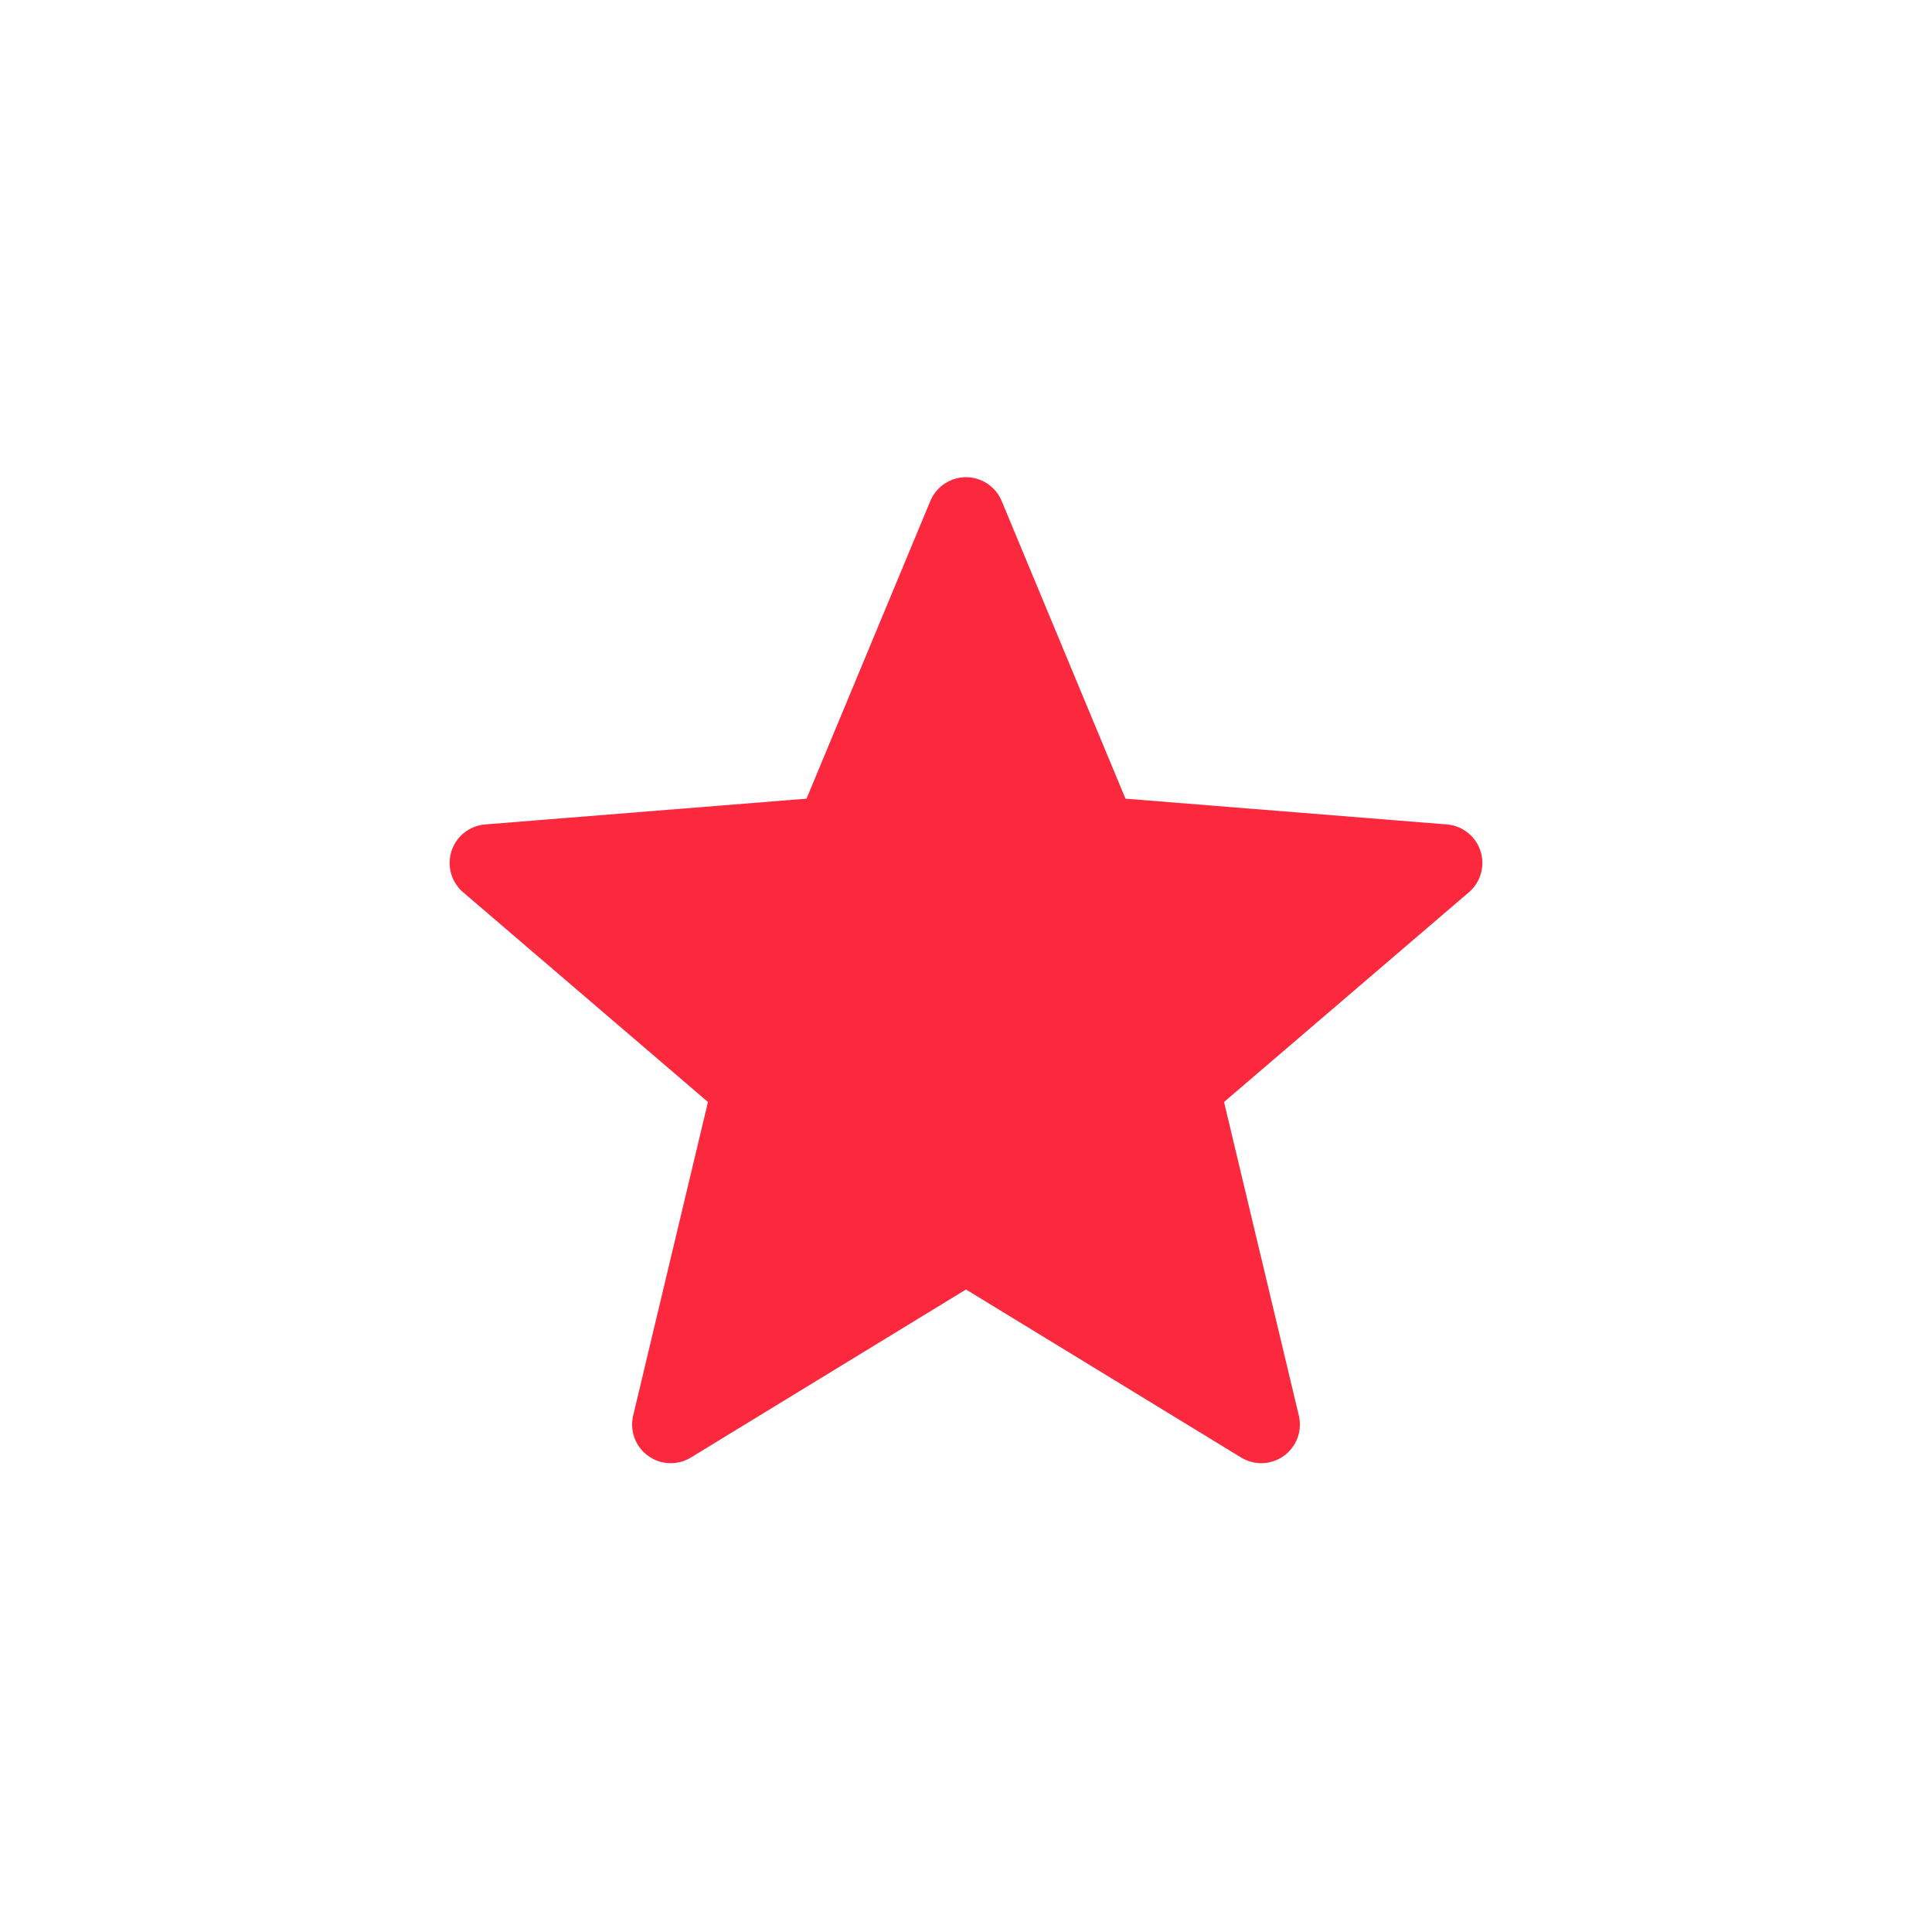
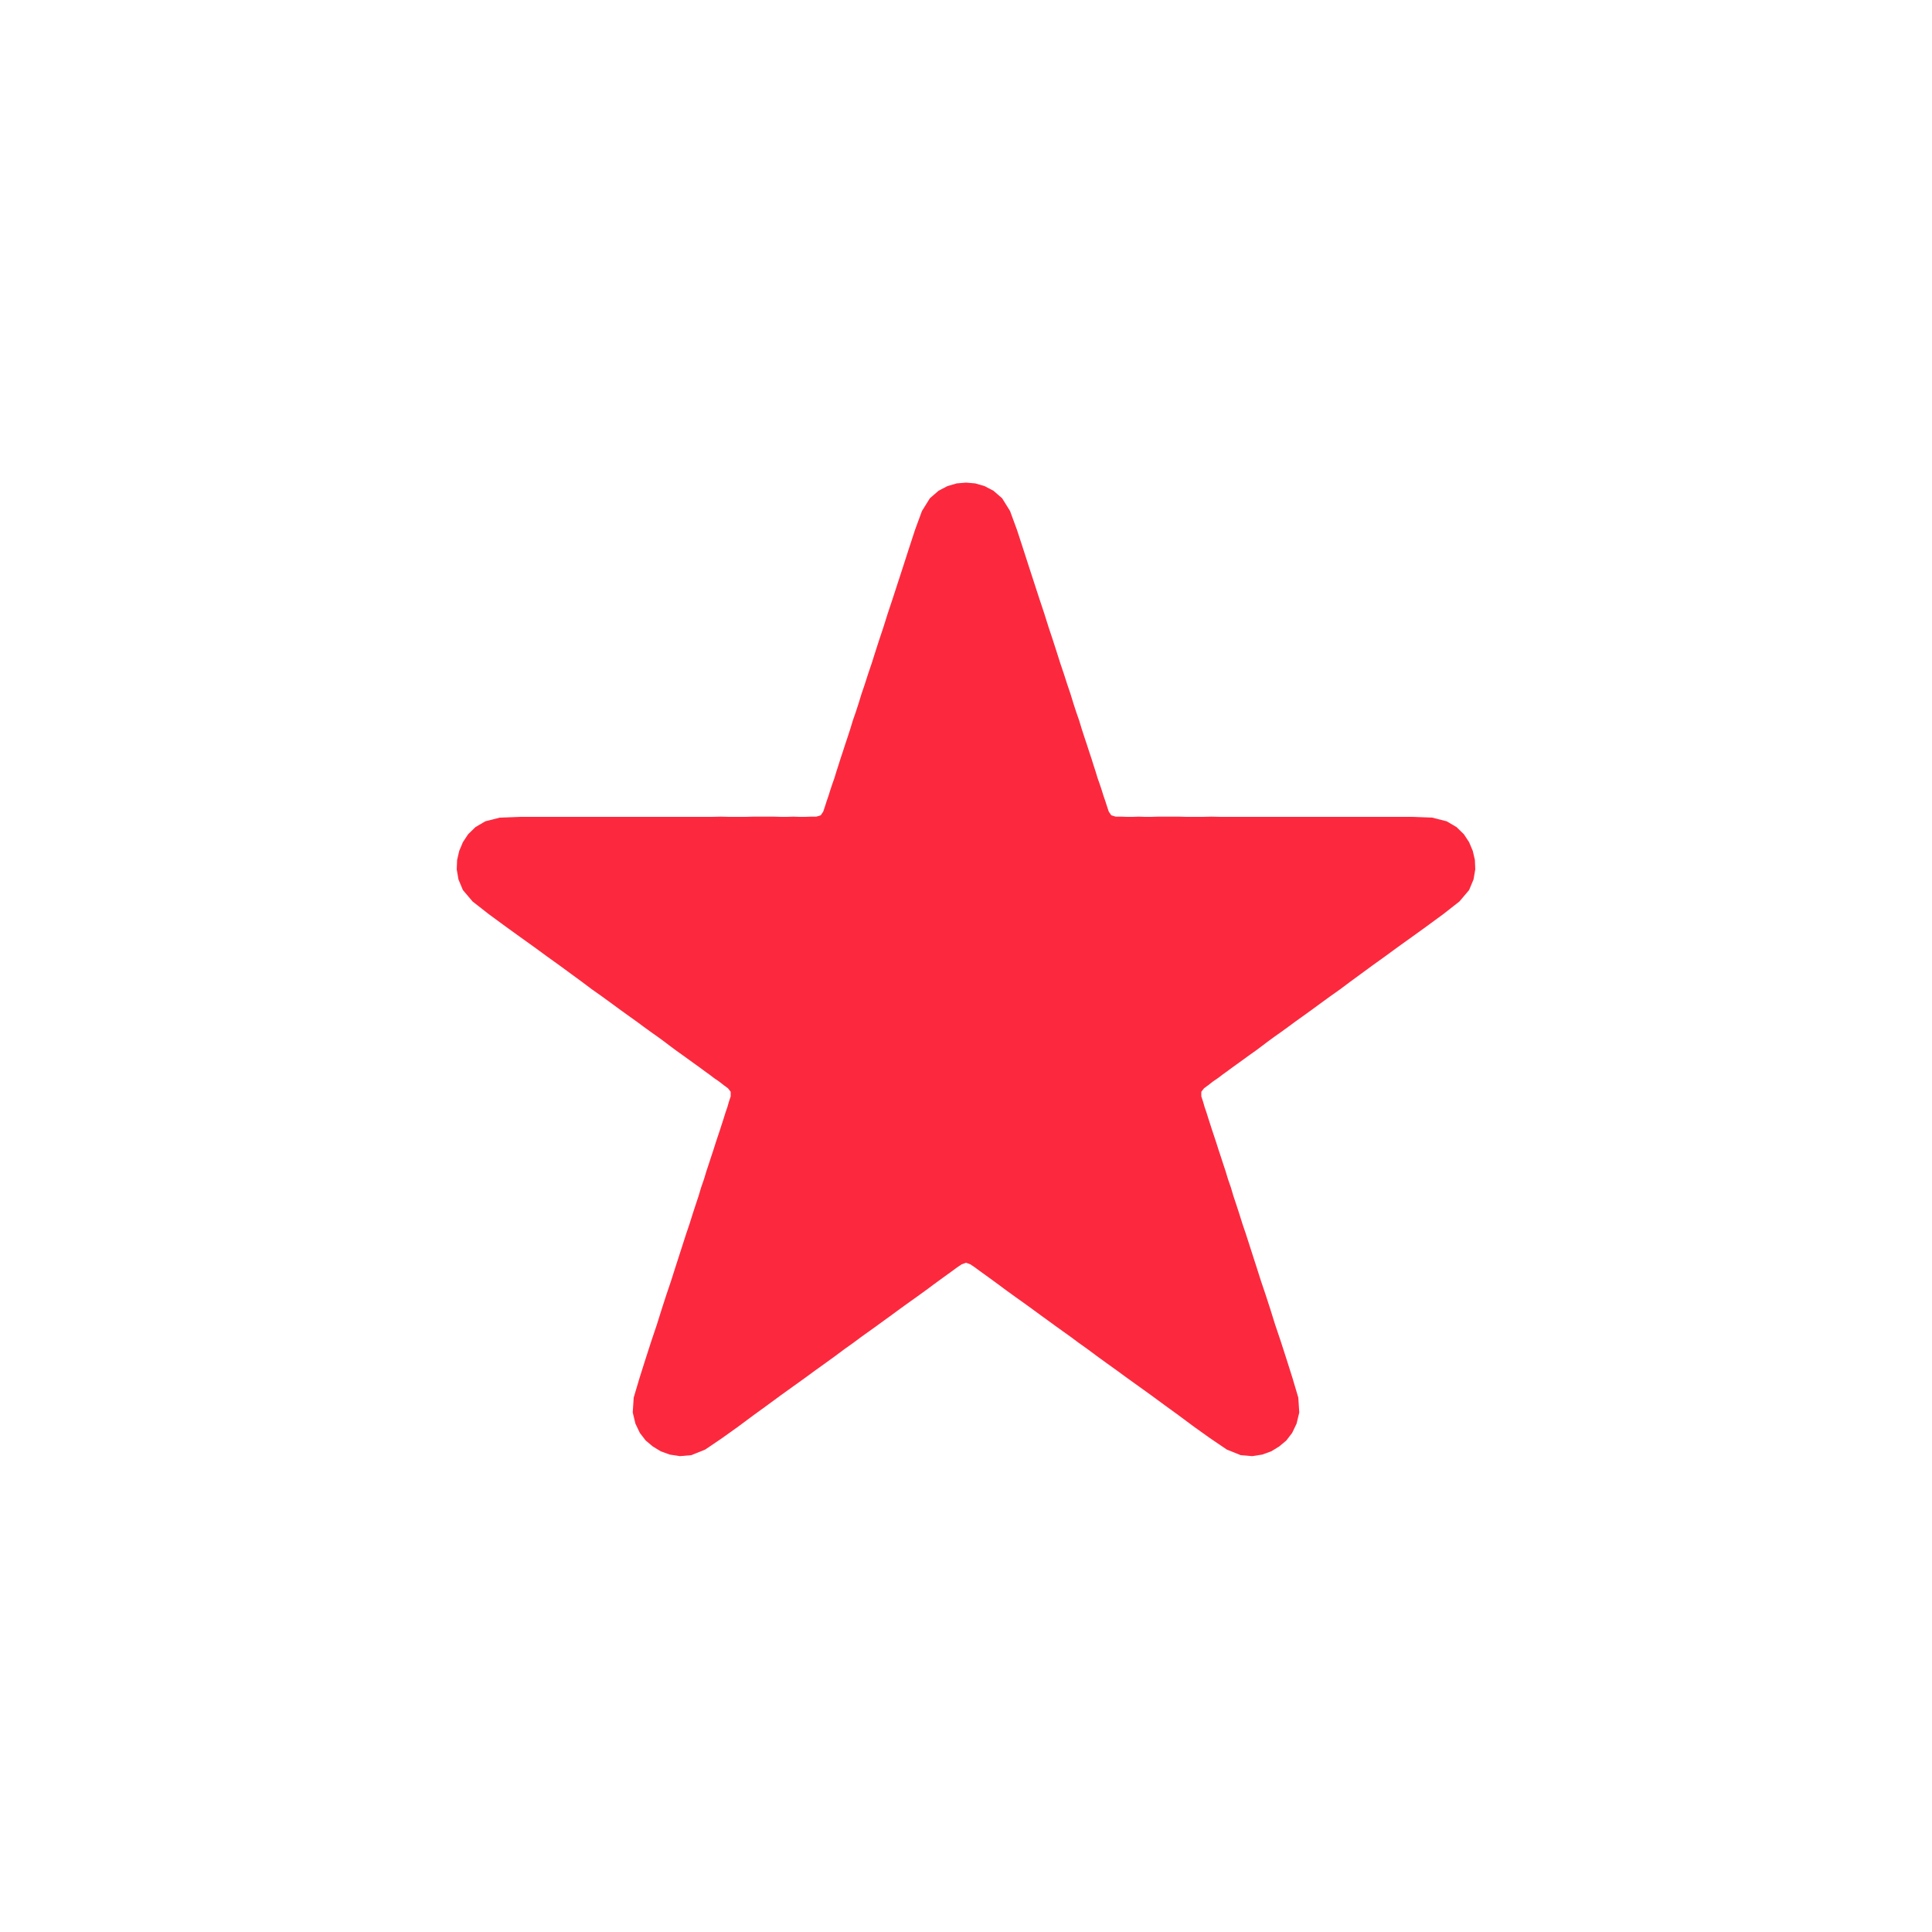
<svg xmlns="http://www.w3.org/2000/svg" viewBox="0 0 100 100" width="100" height="100">
-   <path d="M 50.000 26.700 L 56.877 43.235 L 74.727 44.666 L 61.127 56.315 L 65.282 73.734 L 50.000 64.400 L 34.718 73.734 L 38.873 56.315 L 25.273 44.666 L 43.123 43.235 Z" fill="#FC293E" stroke="#FC293E" stroke-width="4.0" stroke-linejoin="round" />
+   <path fill="#FC293E" d="M 50.00 24.98 L 50.48 25.02 L 50.96 25.16 L 51.42 25.40 L 51.87 25.79 L 52.28 26.45 L 52.64 27.43 L 52.96 28.41 L 53.26 29.34 L 53.54 30.20 L 53.80 31.00 L 54.05 31.75 L 54.27 32.45 L 54.49 33.11 L 54.69 33.73 L 54.88 34.33 L 55.07 34.89 L 55.24 35.42 L 55.41 35.92 L 55.56 36.41 L 55.71 36.87 L 55.86 37.30 L 55.99 37.73 L 56.12 38.13 L 56.25 38.52 L 56.37 38.89 L 56.49 39.25 L 56.60 39.60 L 56.71 39.94 L 56.81 40.27 L 56.92 40.58 L 57.02 40.88 L 57.11 41.17 L 57.21 41.46 L 57.30 41.74 L 57.39 42.01 L 57.52 42.20 L 57.75 42.27 L 58.04 42.27 L 58.33 42.28 L 58.63 42.28 L 58.94 42.27 L 59.26 42.28 L 59.58 42.28 L 59.93 42.27 L 60.29 42.27 L 60.65 42.27 L 61.03 42.27 L 61.42 42.28 L 61.83 42.28 L 62.25 42.28 L 62.70 42.27 L 63.16 42.28 L 63.64 42.28 L 64.15 42.28 L 64.68 42.28 L 65.24 42.28 L 65.83 42.28 L 66.45 42.28 L 67.11 42.28 L 67.80 42.28 L 68.54 42.28 L 69.33 42.28 L 70.17 42.28 L 71.07 42.28 L 72.05 42.28 L 73.08 42.28 L 74.13 42.32 L 74.88 42.51 L 75.39 42.81 L 75.77 43.18 L 76.04 43.59 L 76.23 44.04 L 76.34 44.51 L 76.36 45.00 L 76.27 45.52 L 76.04 46.07 L 75.54 46.66 L 74.71 47.31 L 73.88 47.92 L 73.09 48.49 L 72.35 49.02 L 71.68 49.51 L 71.04 49.97 L 70.44 50.41 L 69.88 50.82 L 69.36 51.21 L 68.85 51.57 L 68.37 51.92 L 67.92 52.25 L 67.49 52.56 L 67.07 52.86 L 66.69 53.14 L 66.32 53.41 L 65.95 53.67 L 65.61 53.92 L 65.28 54.17 L 64.97 54.40 L 64.66 54.62 L 64.37 54.83 L 64.08 55.04 L 63.80 55.24 L 63.53 55.44 L 63.28 55.62 L 63.03 55.81 L 62.78 55.98 L 62.55 56.16 L 62.32 56.33 L 62.18 56.51 L 62.18 56.75 L 62.27 57.02 L 62.35 57.30 L 62.45 57.59 L 62.54 57.88 L 62.64 58.19 L 62.74 58.50 L 62.85 58.83 L 62.96 59.16 L 63.07 59.51 L 63.19 59.87 L 63.31 60.24 L 63.44 60.63 L 63.56 61.03 L 63.71 61.46 L 63.84 61.90 L 63.99 62.35 L 64.15 62.84 L 64.31 63.35 L 64.49 63.88 L 64.67 64.44 L 64.86 65.03 L 65.06 65.65 L 65.27 66.31 L 65.51 67.02 L 65.75 67.76 L 66.00 68.56 L 66.29 69.42 L 66.59 70.35 L 66.90 71.33 L 67.20 72.34 L 67.25 73.11 L 67.11 73.69 L 66.88 74.17 L 66.58 74.56 L 66.21 74.87 L 65.80 75.12 L 65.33 75.29 L 64.81 75.37 L 64.22 75.32 L 63.50 75.03 L 62.63 74.44 L 61.79 73.84 L 61.01 73.26 L 60.28 72.73 L 59.60 72.23 L 58.96 71.77 L 58.36 71.34 L 57.80 70.93 L 57.27 70.55 L 56.76 70.18 L 56.29 69.83 L 55.84 69.51 L 55.41 69.19 L 54.99 68.89 L 54.60 68.61 L 54.23 68.34 L 53.87 68.08 L 53.53 67.83 L 53.20 67.59 L 52.88 67.36 L 52.57 67.14 L 52.28 66.93 L 51.99 66.72 L 51.71 66.51 L 51.45 66.32 L 51.19 66.13 L 50.94 65.95 L 50.69 65.77 L 50.46 65.60 L 50.22 65.44 L 50.00 65.36 L 49.78 65.44 L 49.54 65.60 L 49.31 65.77 L 49.06 65.95 L 48.81 66.13 L 48.55 66.32 L 48.29 66.51 L 48.01 66.72 L 47.72 66.93 L 47.43 67.14 L 47.12 67.36 L 46.80 67.59 L 46.47 67.83 L 46.13 68.08 L 45.77 68.34 L 45.40 68.61 L 45.01 68.89 L 44.59 69.19 L 44.16 69.51 L 43.71 69.83 L 43.24 70.18 L 42.73 70.55 L 42.20 70.93 L 41.64 71.34 L 41.04 71.77 L 40.40 72.23 L 39.72 72.73 L 38.99 73.26 L 38.21 73.84 L 37.37 74.44 L 36.50 75.03 L 35.78 75.32 L 35.19 75.37 L 34.67 75.29 L 34.20 75.12 L 33.79 74.87 L 33.42 74.56 L 33.12 74.17 L 32.89 73.69 L 32.75 73.11 L 32.80 72.34 L 33.10 71.33 L 33.41 70.35 L 33.71 69.42 L 34.00 68.56 L 34.25 67.76 L 34.49 67.02 L 34.73 66.31 L 34.94 65.65 L 35.14 65.03 L 35.33 64.44 L 35.51 63.88 L 35.69 63.35 L 35.85 62.84 L 36.01 62.35 L 36.16 61.90 L 36.29 61.46 L 36.44 61.03 L 36.56 60.63 L 36.69 60.24 L 36.81 59.87 L 36.93 59.51 L 37.04 59.16 L 37.15 58.83 L 37.26 58.50 L 37.36 58.19 L 37.46 57.88 L 37.55 57.59 L 37.65 57.30 L 37.73 57.02 L 37.82 56.75 L 37.82 56.51 L 37.68 56.33 L 37.45 56.16 L 37.22 55.98 L 36.97 55.81 L 36.72 55.62 L 36.47 55.44 L 36.20 55.24 L 35.92 55.04 L 35.63 54.83 L 35.34 54.62 L 35.03 54.40 L 34.72 54.17 L 34.39 53.92 L 34.05 53.67 L 33.68 53.41 L 33.31 53.14 L 32.93 52.86 L 32.51 52.56 L 32.08 52.25 L 31.63 51.92 L 31.15 51.57 L 30.64 51.21 L 30.12 50.82 L 29.56 50.41 L 28.96 49.97 L 28.32 49.51 L 27.65 49.02 L 26.91 48.49 L 26.12 47.92 L 25.29 47.31 L 24.46 46.66 L 23.96 46.07 L 23.73 45.52 L 23.64 45.00 L 23.66 44.51 L 23.77 44.04 L 23.96 43.59 L 24.23 43.18 L 24.61 42.81 L 25.12 42.51 L 25.87 42.32 L 26.92 42.28 L 27.95 42.28 L 28.93 42.28 L 29.83 42.28 L 30.67 42.28 L 31.46 42.28 L 32.20 42.28 L 32.89 42.28 L 33.55 42.28 L 34.17 42.28 L 34.76 42.28 L 35.32 42.28 L 35.85 42.28 L 36.36 42.28 L 36.84 42.28 L 37.30 42.27 L 37.75 42.28 L 38.17 42.28 L 38.58 42.28 L 38.97 42.27 L 39.35 42.27 L 39.71 42.27 L 40.07 42.27 L 40.42 42.28 L 40.74 42.28 L 41.06 42.27 L 41.37 42.28 L 41.67 42.28 L 41.96 42.27 L 42.25 42.27 L 42.48 42.20 L 42.61 42.01 L 42.70 41.74 L 42.79 41.46 L 42.89 41.17 L 42.98 40.88 L 43.08 40.58 L 43.19 40.27 L 43.29 39.94 L 43.40 39.60 L 43.51 39.25 L 43.63 38.89 L 43.75 38.52 L 43.88 38.13 L 44.01 37.73 L 44.14 37.30 L 44.29 36.87 L 44.44 36.41 L 44.59 35.92 L 44.76 35.42 L 44.93 34.89 L 45.12 34.33 L 45.31 33.73 L 45.51 33.11 L 45.73 32.45 L 45.95 31.75 L 46.20 31.00 L 46.46 30.20 L 46.74 29.34 L 47.04 28.41 L 47.36 27.43 L 47.72 26.45 L 48.13 25.79 L 48.58 25.40 L 49.04 25.16 L 49.52 25.02 Z" />
</svg>
